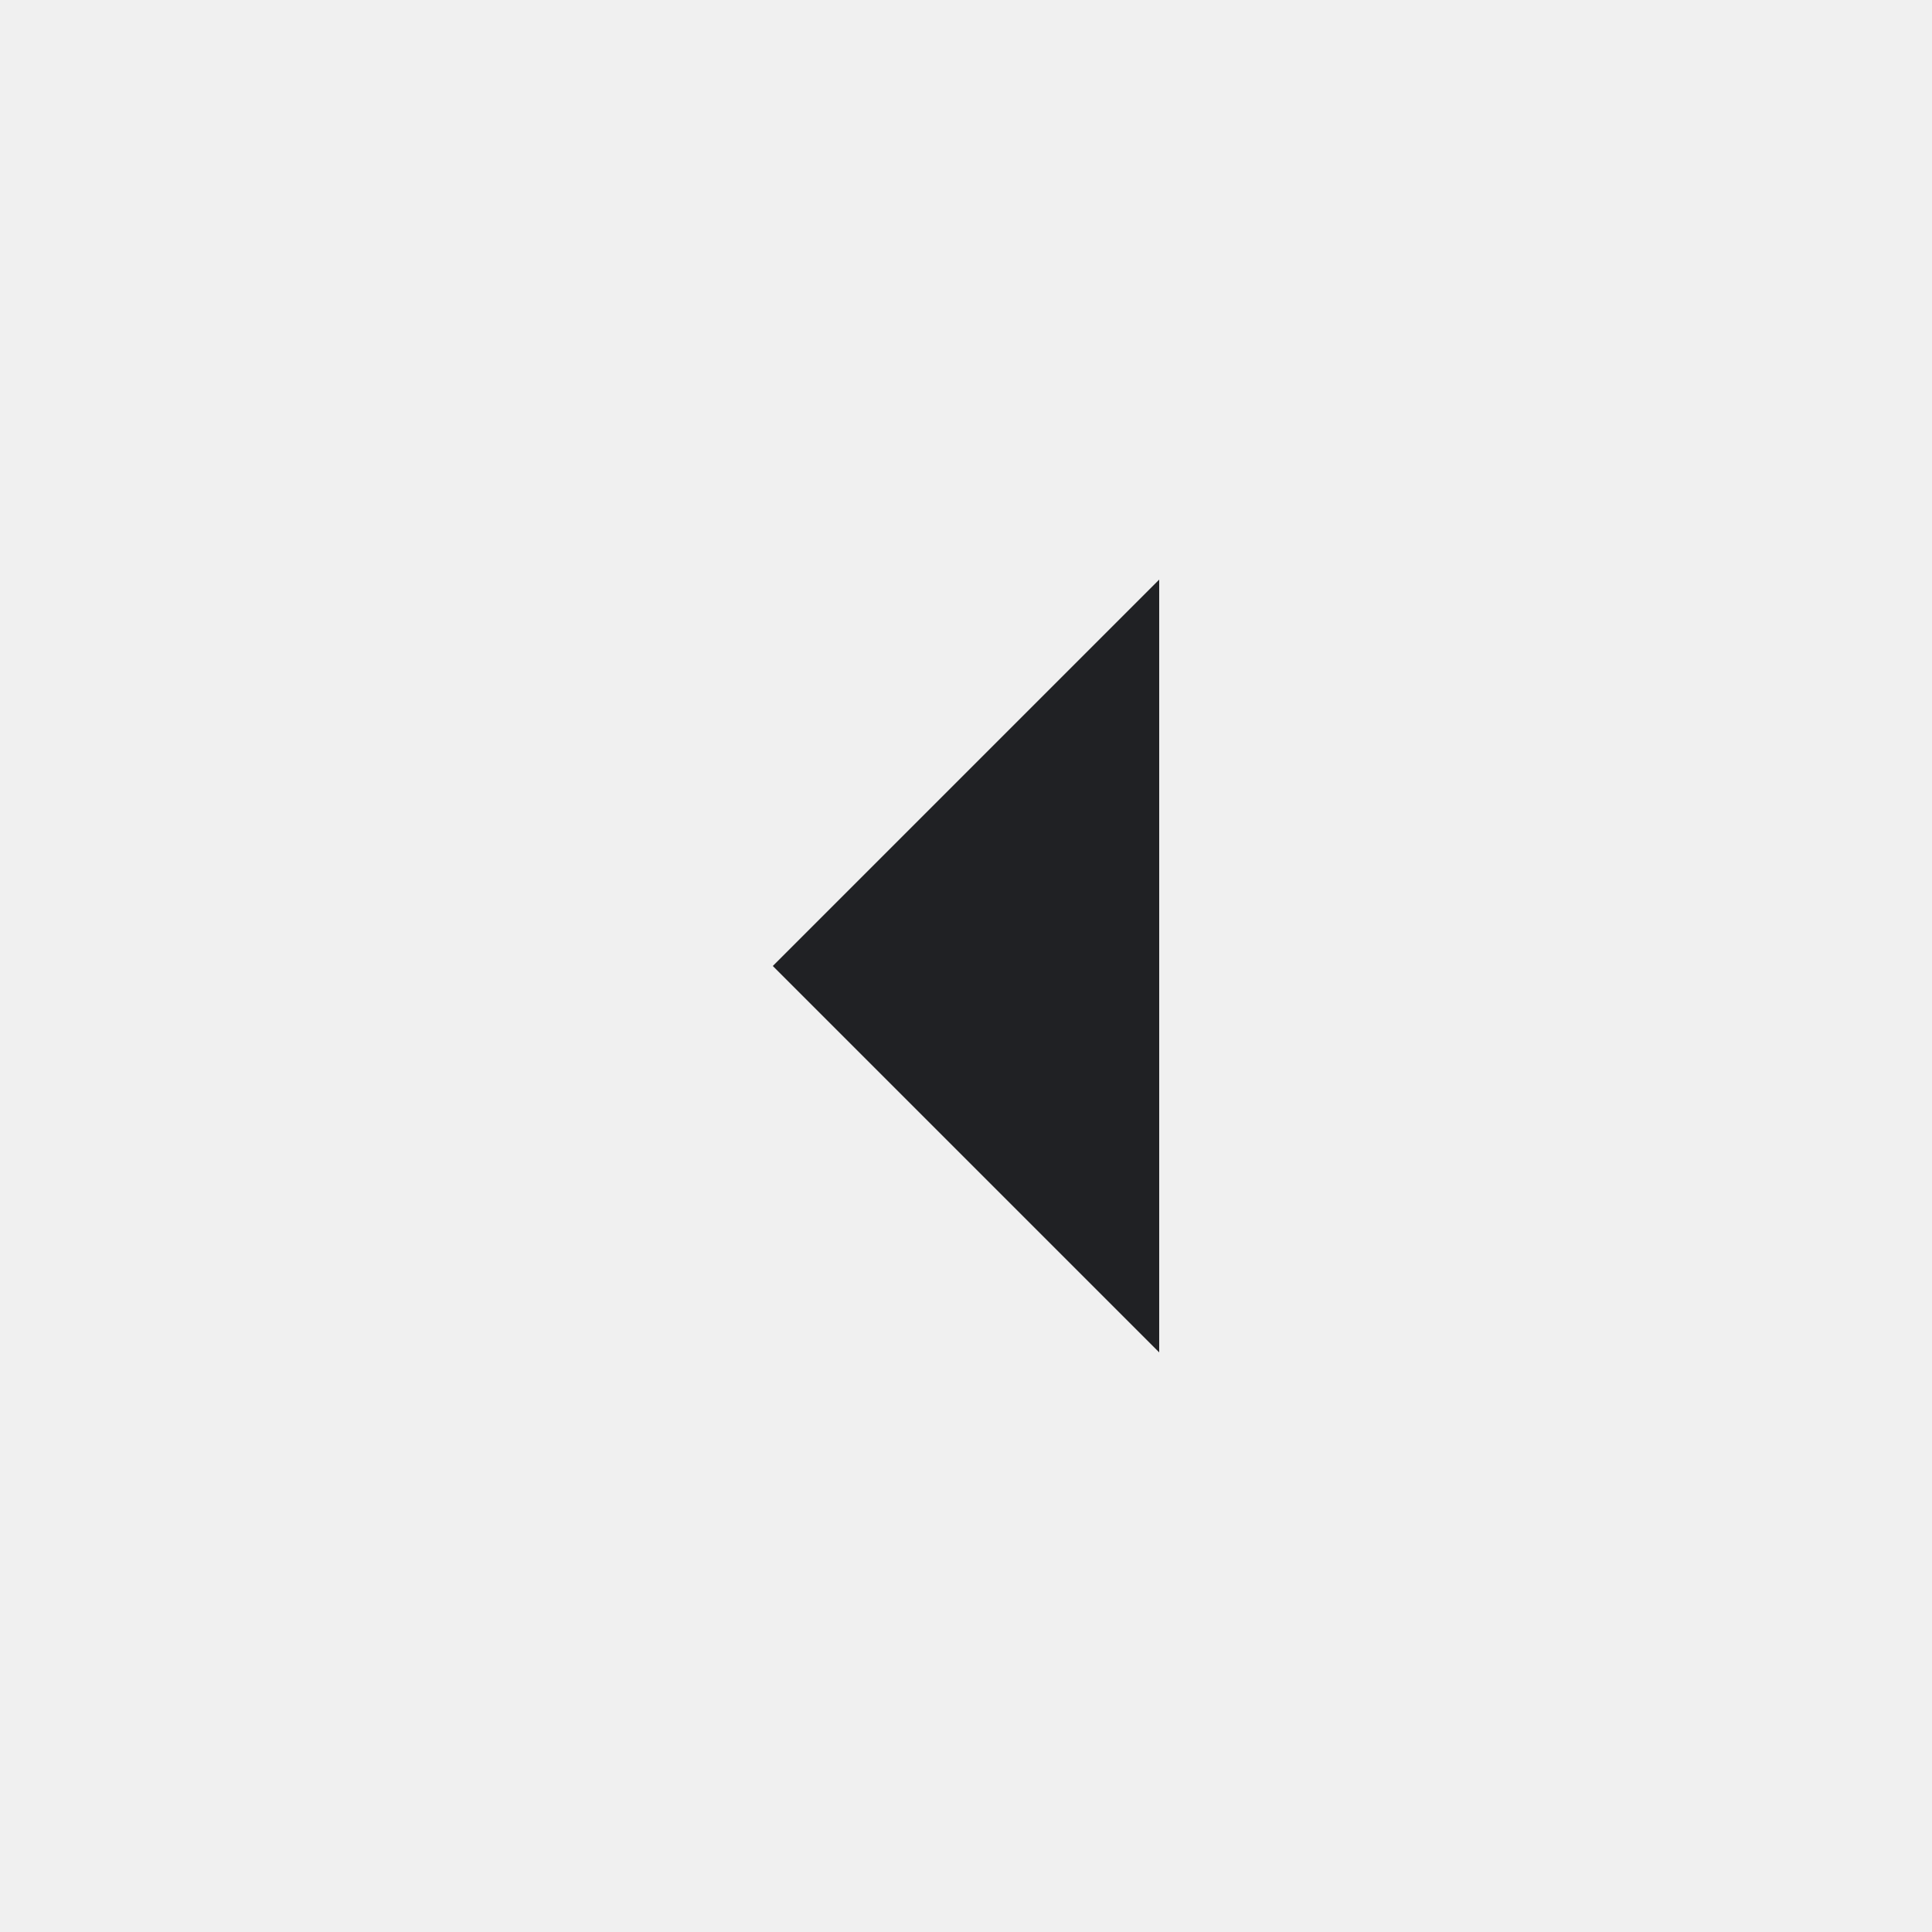
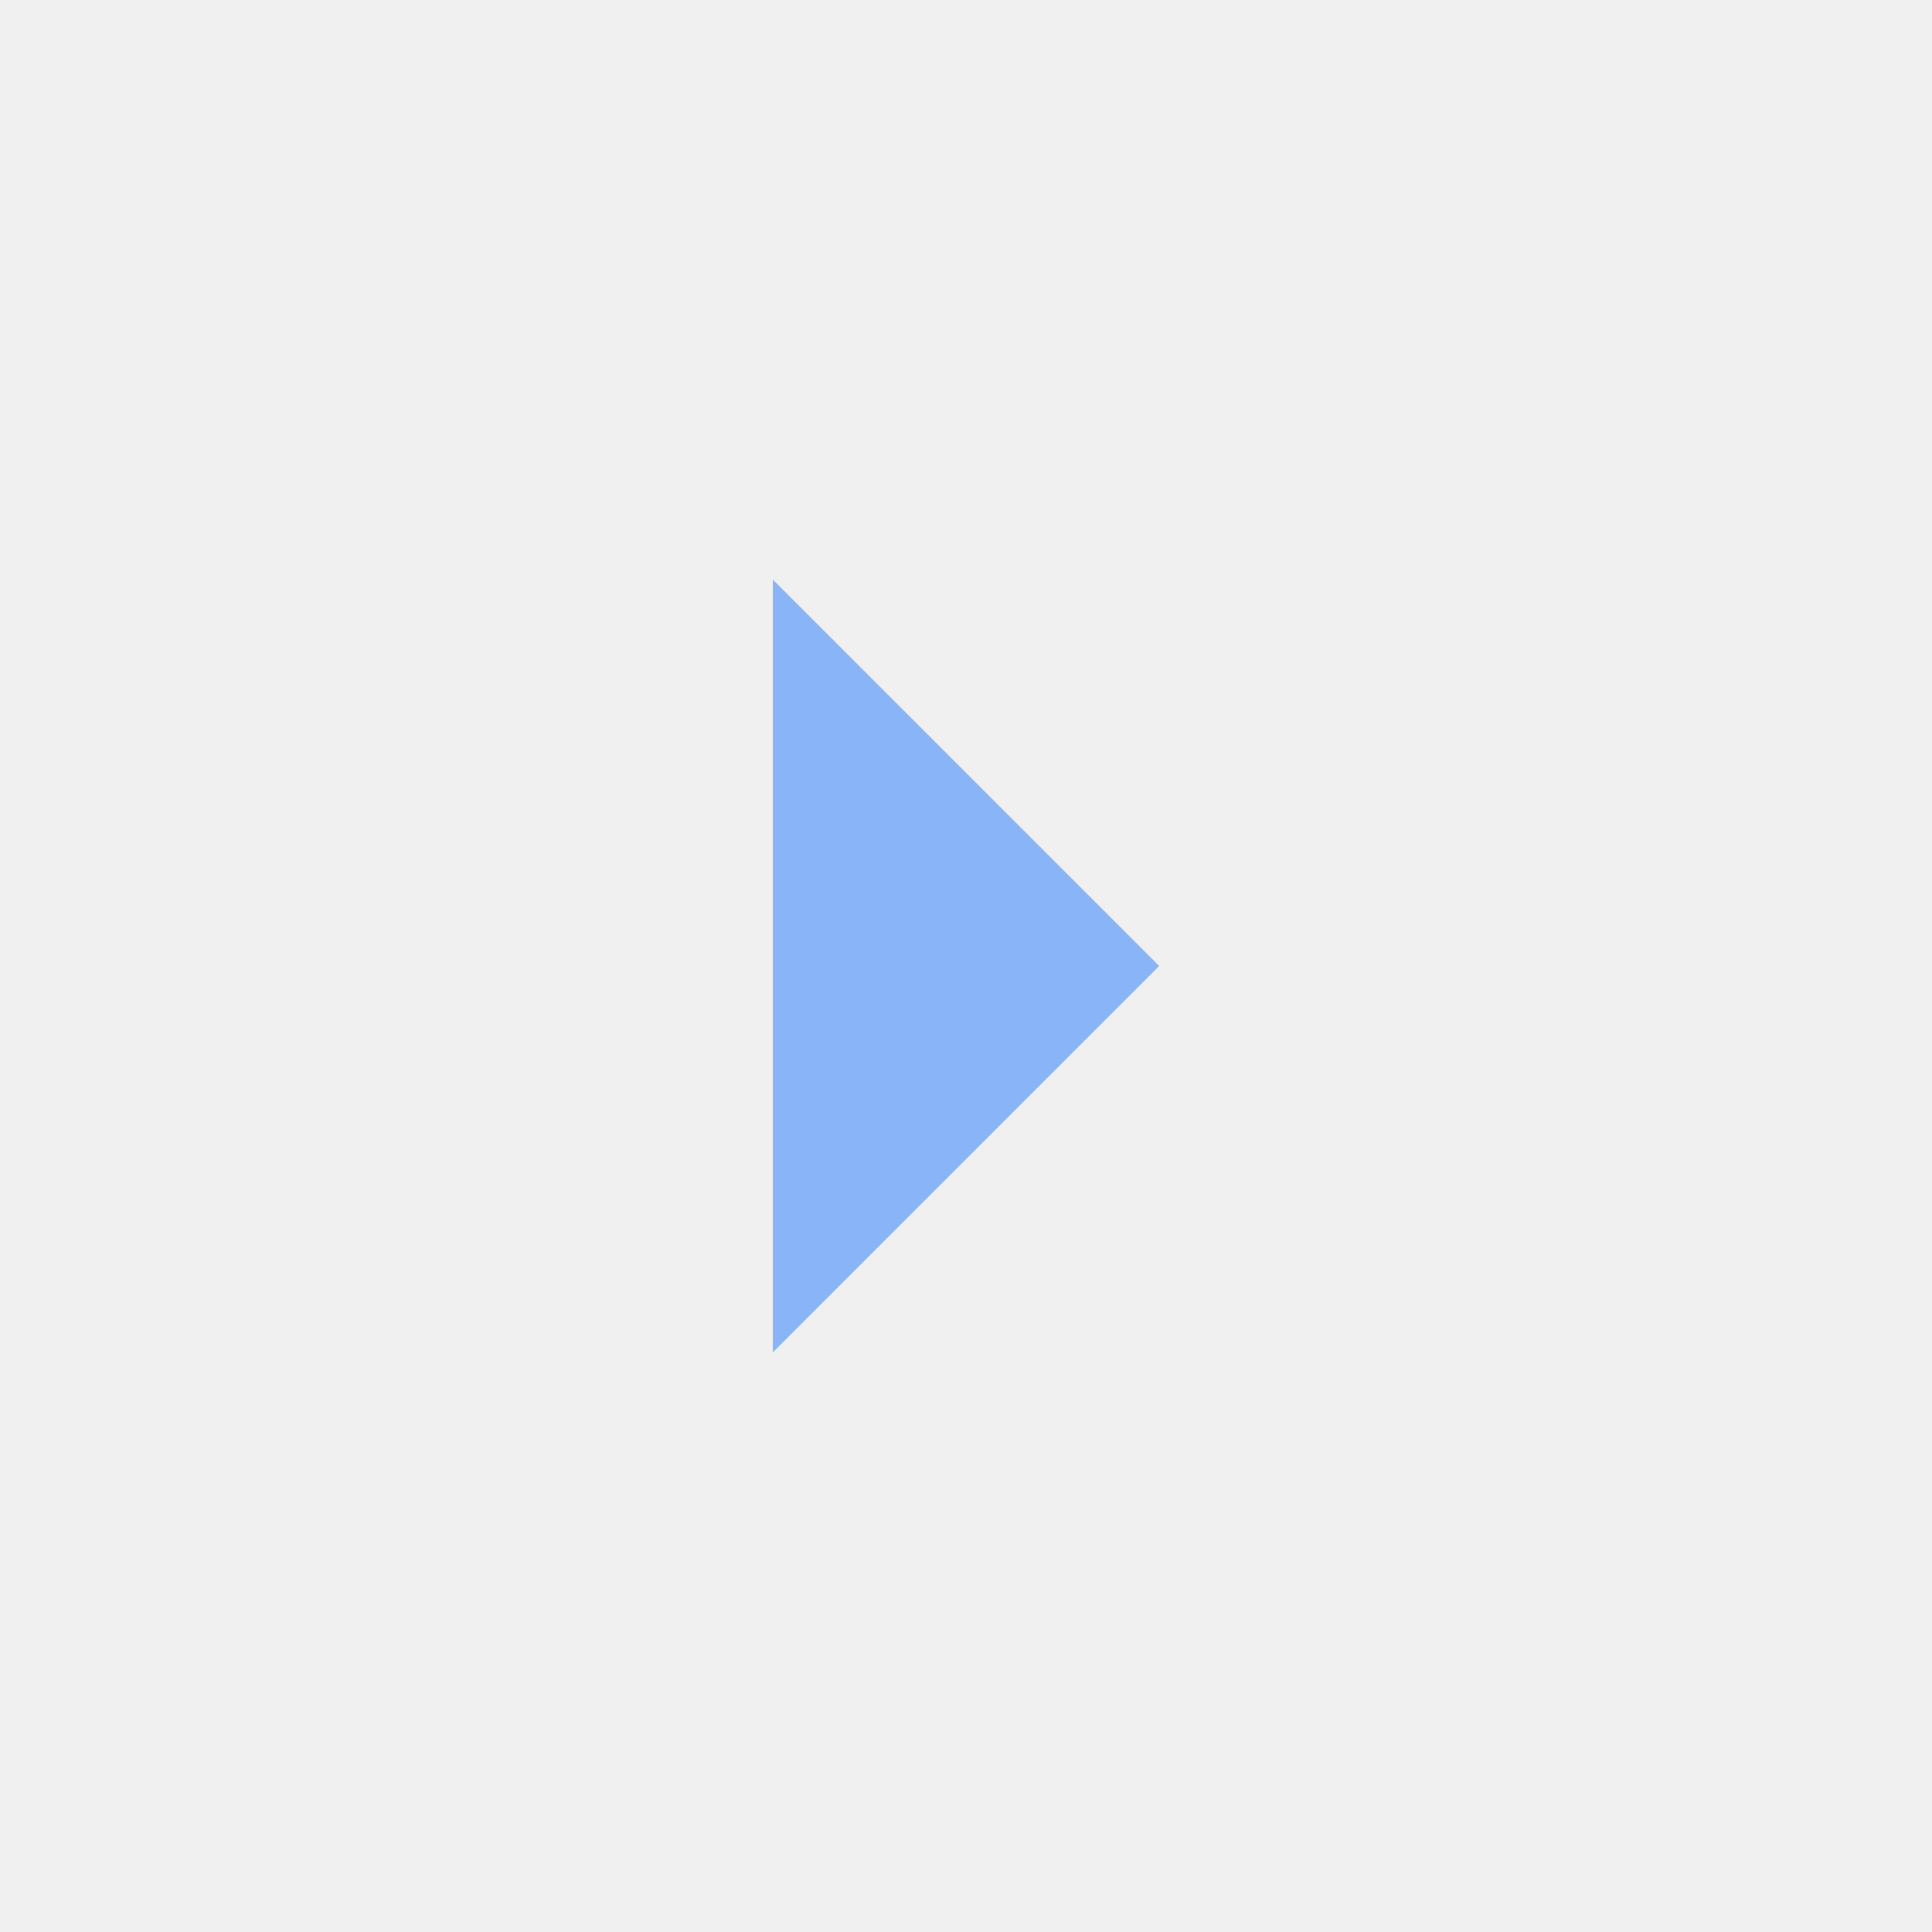
<svg xmlns="http://www.w3.org/2000/svg" xmlns:xlink="http://www.w3.org/1999/xlink" width="20px" height="20px" viewBox="0 0 20 20" version="1.1">
  <defs>
    <polyline id="path-1" points="6 8 10 12 14 8 6 8" />
  </defs>
-   <g id="ic_dropleft" stroke="none" stroke-width="1" fill="none" fill-rule="evenodd">
+   <g id="ic_dropright" stroke="none" stroke-width="1" fill="none" fill-rule="evenodd">
    <g id="dense/navigation/drop-right">
      <mask id="mask-2" fill="white">
        <use xlink:href="#path-1" />
      </mask>
-       <use id="↳Color-fill" fill="#202124" fill-rule="evenodd" transform="translate(10, 10) scale(1, -1) rotate(90) translate(-10, -10) " xlink:href="#path-1" />
+       <use id="↳Color-fill" fill="#8AB4F8" fill-rule="evenodd" transform="translate(10, 10) scale(1, -1) rotate(-90) translate(-10, -10) " xlink:href="#path-1" />
    </g>
  </g>
</svg>
